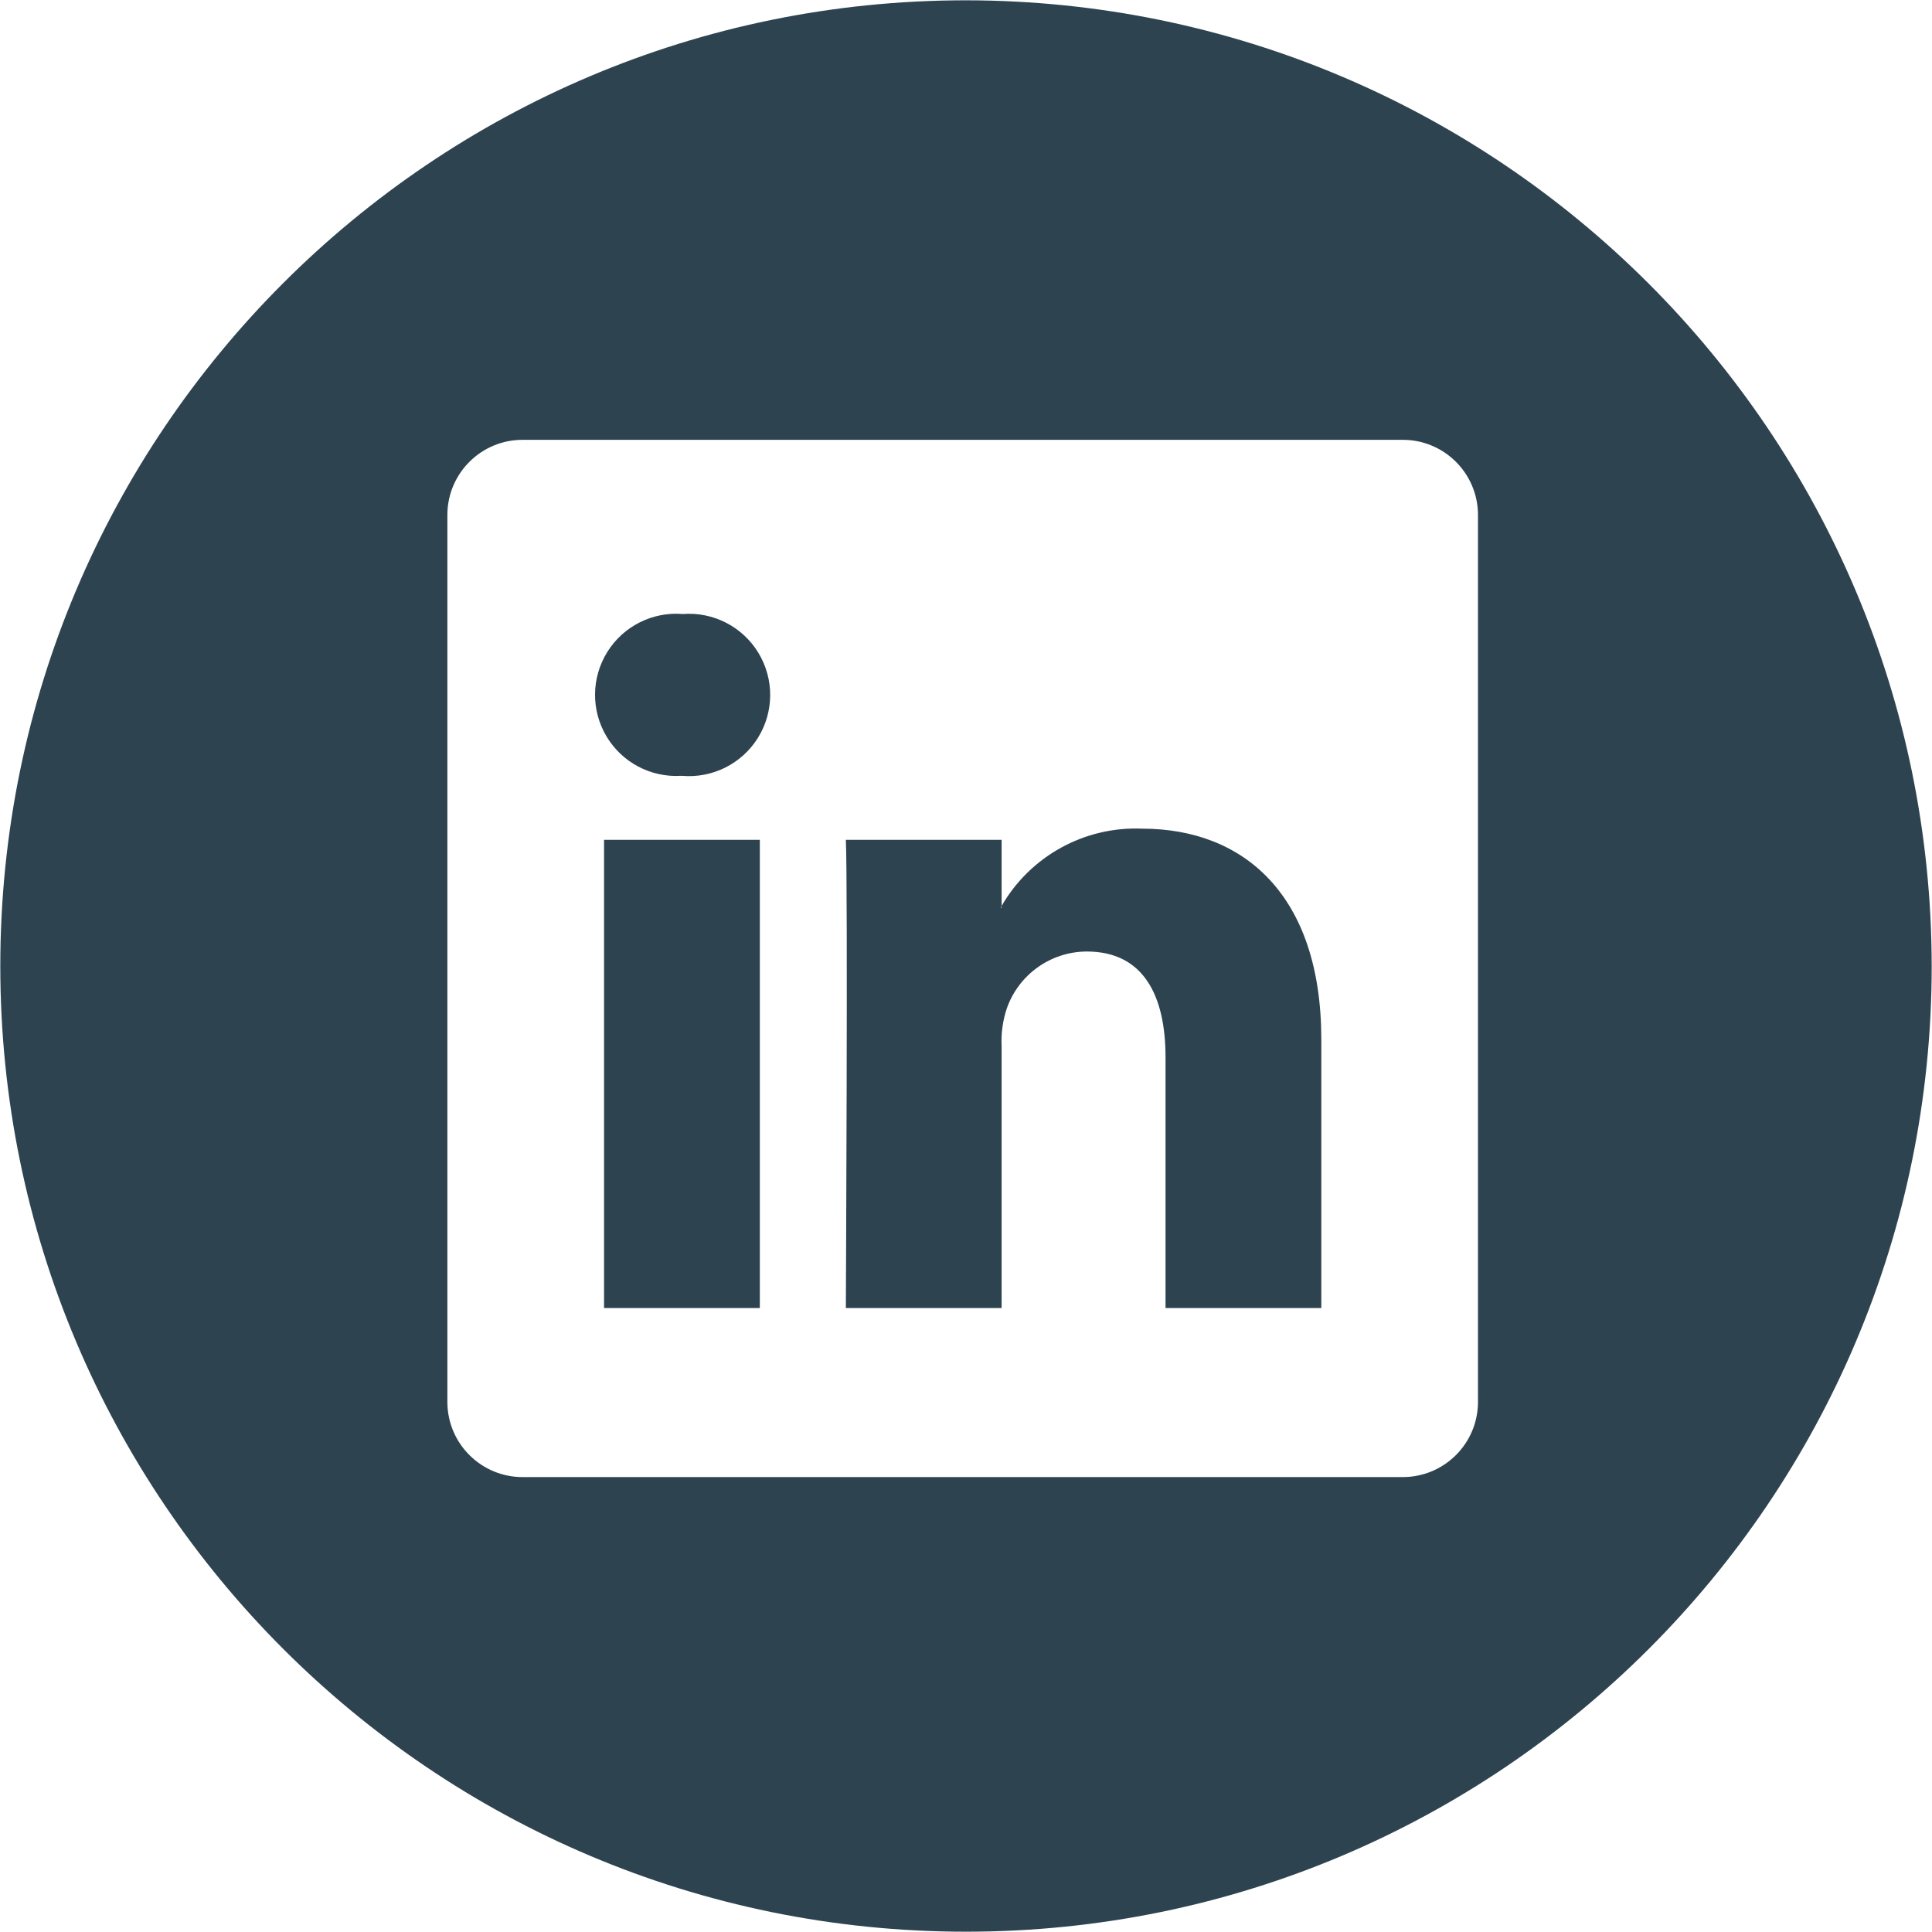
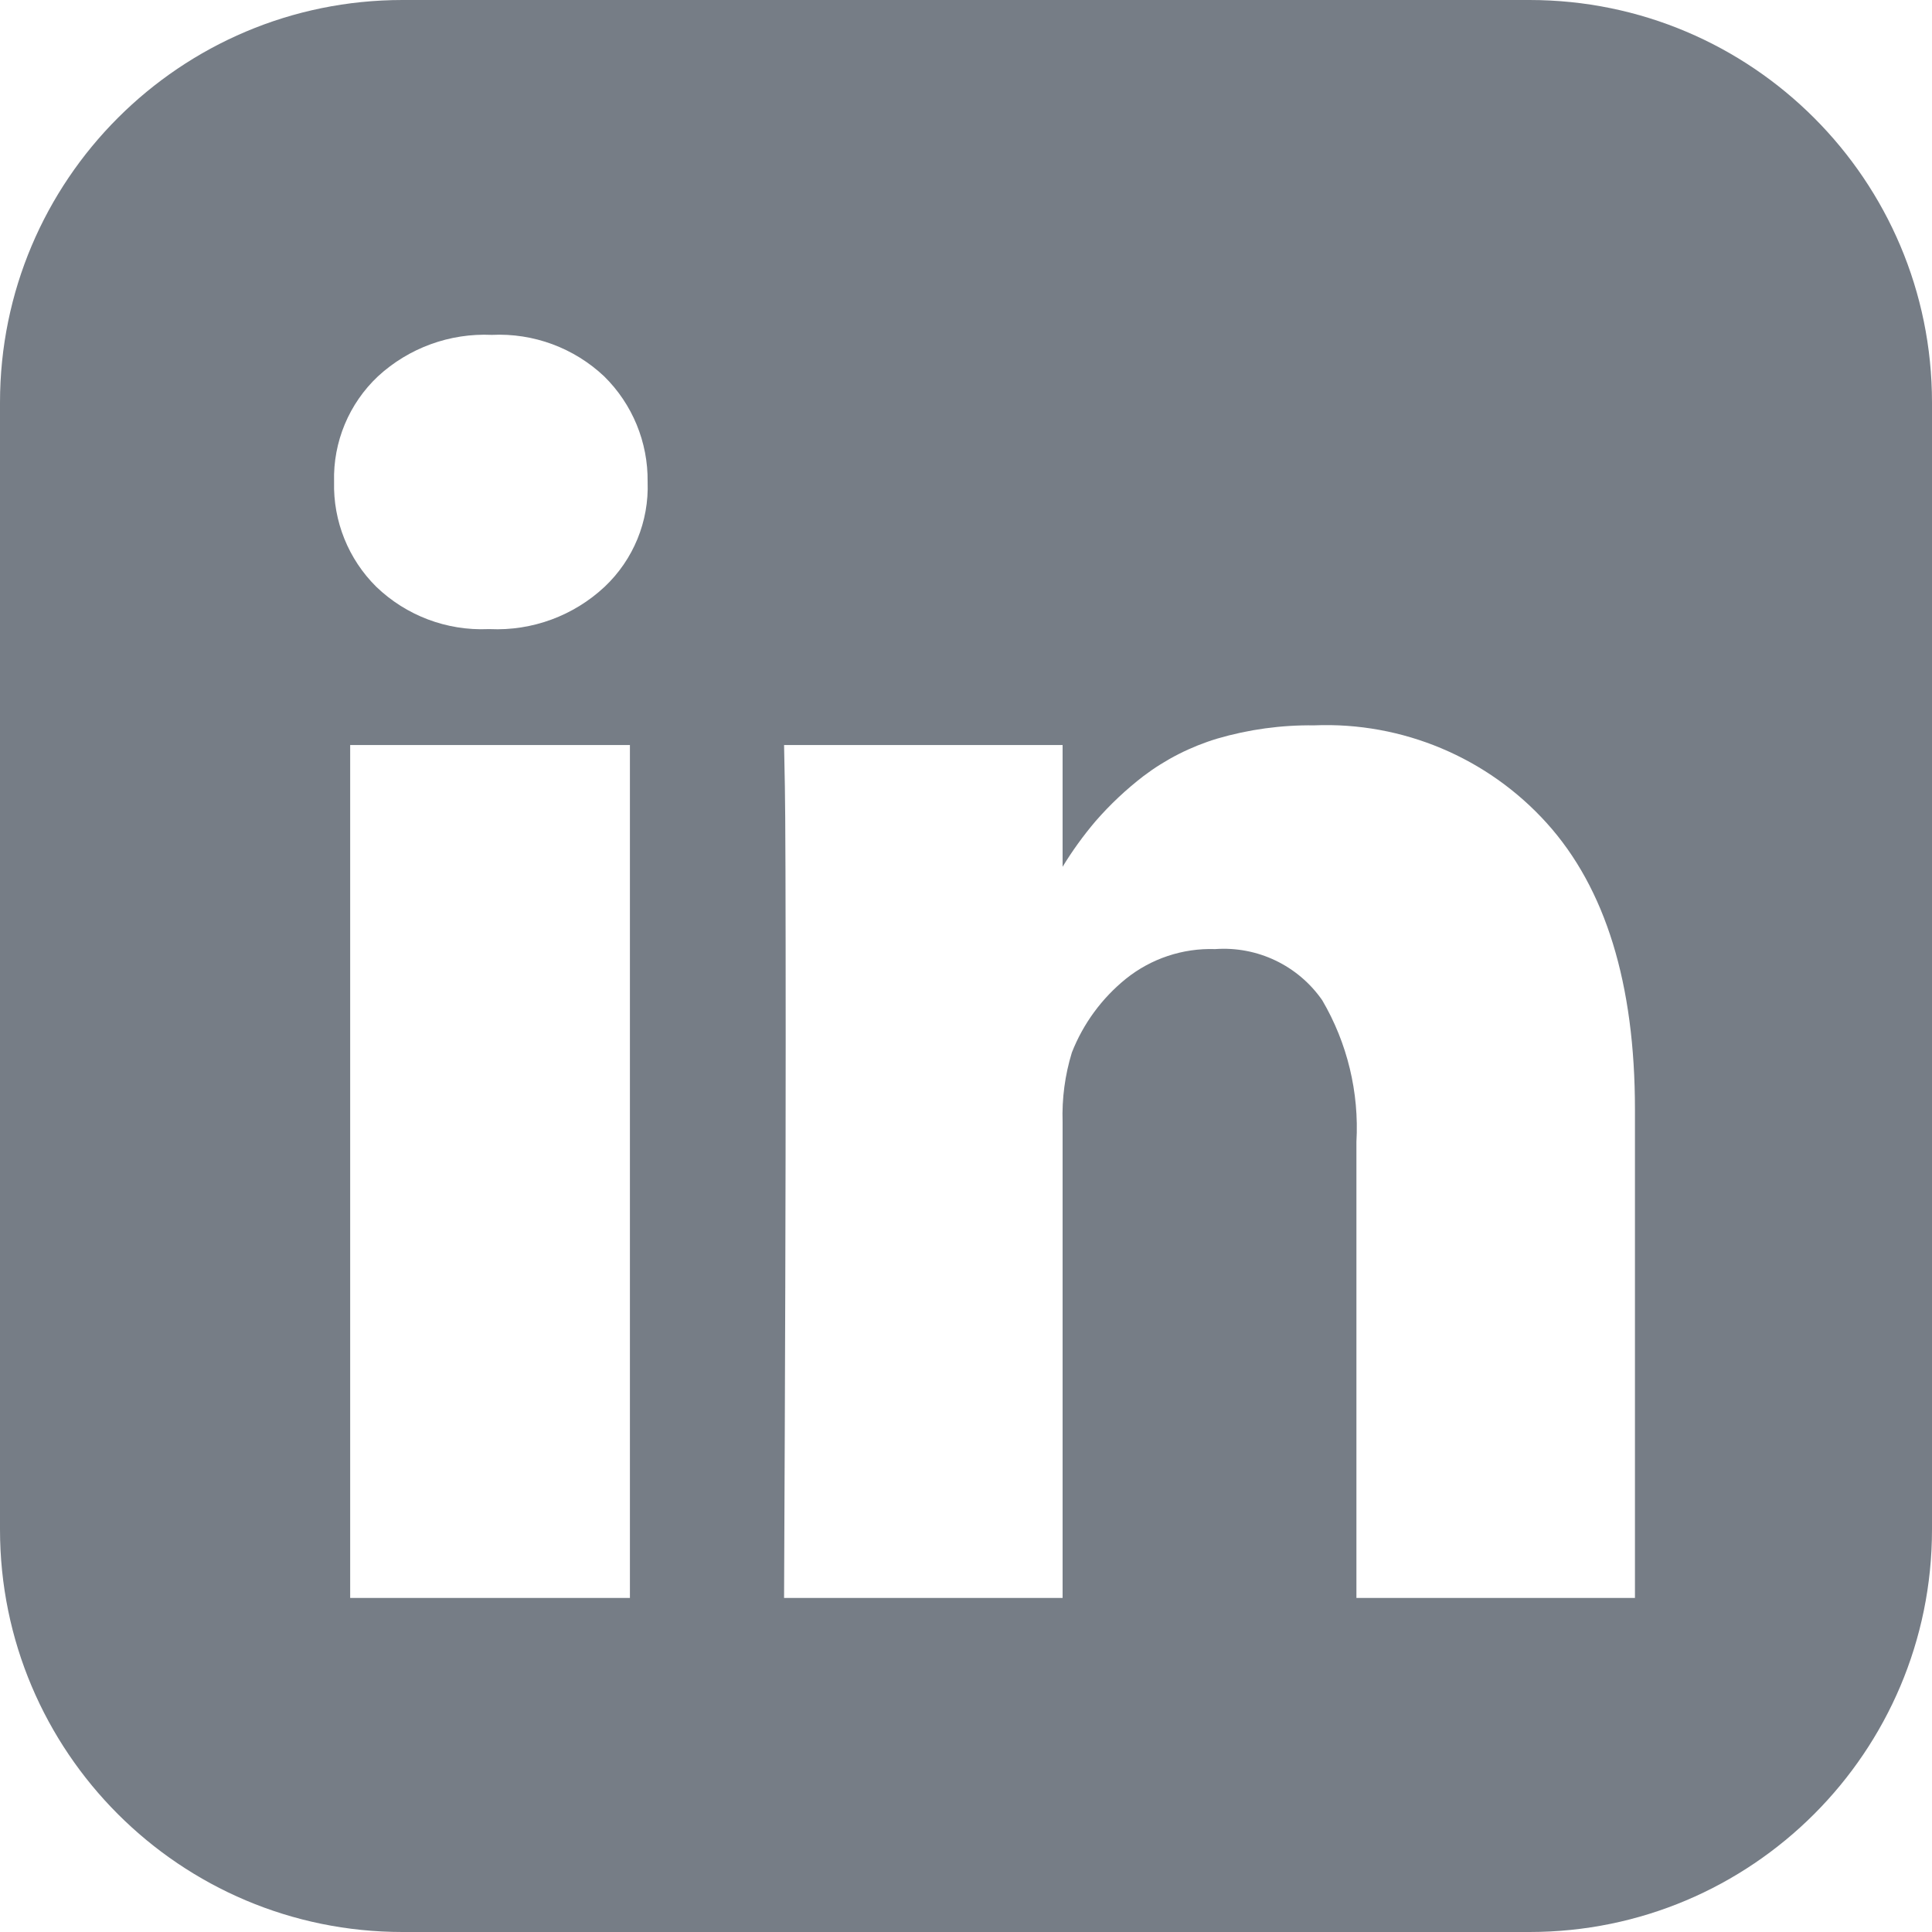
- <svg xmlns="http://www.w3.org/2000/svg" width="32" height="32" viewBox="0 0 64 64">
+ <svg xmlns="http://www.w3.org/2000/svg" width="48" height="48" viewBox="0 0 48 48">
  <defs>
    <style>
      .cls-1 {
-       fill: #2e4350;
+       fill: #767d86;
      fill-rule: evenodd;
      }
    </style>
  </defs>
-   <path id="in" class="cls-1" d="M2531.83,2985.45a5.126,5.126,0,0,0-4.65,2.56v-2.19h-5.16c0.07,1.45,0,15.51,0,15.51h5.16v-8.66a3.435,3.435,0,0,1,.17-1.26,2.819,2.819,0,0,1,2.65-1.89c1.86,0,2.61,1.43,2.61,3.51v8.3h5.16v-8.9C2537.77,2987.67,2535.22,2985.45,2531.83,2985.45Zm-4.65,2.62h-0.03a0.219,0.219,0,0,1,.03-0.05v0.05Zm-13.17-2.25h5.16v15.51h-5.16v-15.51Zm11.99-27.81a31.99,31.99,0,1,0,31.99,31.99A32.025,32.025,0,0,0,2526,2958.01Zm16.96,46.46a2.491,2.491,0,0,1-2.52,2.46h-29.1a2.491,2.491,0,0,1-2.52-2.46v-29.44a2.491,2.491,0,0,1,2.52-2.46h29.1a2.491,2.491,0,0,1,2.52,2.46v29.44Zm-26.34-26.13a2.687,2.687,0,1,0-.06,5.36h0.03A2.689,2.689,0,1,0,2516.62,2978.34Z" transform="translate(-2494 -2958)" />
+   <path class="cls-1" d="M38,0H10A10,10,0,0,0,0,10V38A10,10,0,0,0,10,48H38A10,10,0,0,0,48,38V10A10,10,0,0,0,38,0ZM15.65,39.7H8.7V18.51h6.95V39.7ZM15.02,14.58a3.914,3.914,0,0,1-2.85,1.05H12.13a3.778,3.778,0,0,1-2.78-1.05A3.543,3.543,0,0,1,8.3,11.97,3.471,3.471,0,0,1,9.39,9.35a3.912,3.912,0,0,1,2.83-1.03,3.8,3.8,0,0,1,2.79,1.03,3.614,3.614,0,0,1,1.08,2.62A3.411,3.411,0,0,1,15.02,14.58ZM40.62,39.7H33.7V28.37a6.257,6.257,0,0,0-.85-3.52,2.978,2.978,0,0,0-2.66-1.27,3.362,3.362,0,0,0-2.22.74,4.447,4.447,0,0,0-1.34,1.83,5.308,5.308,0,0,0-.23,1.73V39.7H19.48q0.04-8.53.04-13.83T19.5,19.54l-0.02-1.03H26.4v3.025a8.917,8.917,0,0,1,.82-1.134,8.239,8.239,0,0,1,1.19-1.12,5.831,5.831,0,0,1,1.83-.93,8.211,8.211,0,0,1,2.41-.33,7.383,7.383,0,0,1,5.78,2.43h0q2.19,2.43,2.19,7.111V39.7Z" />
</svg>
